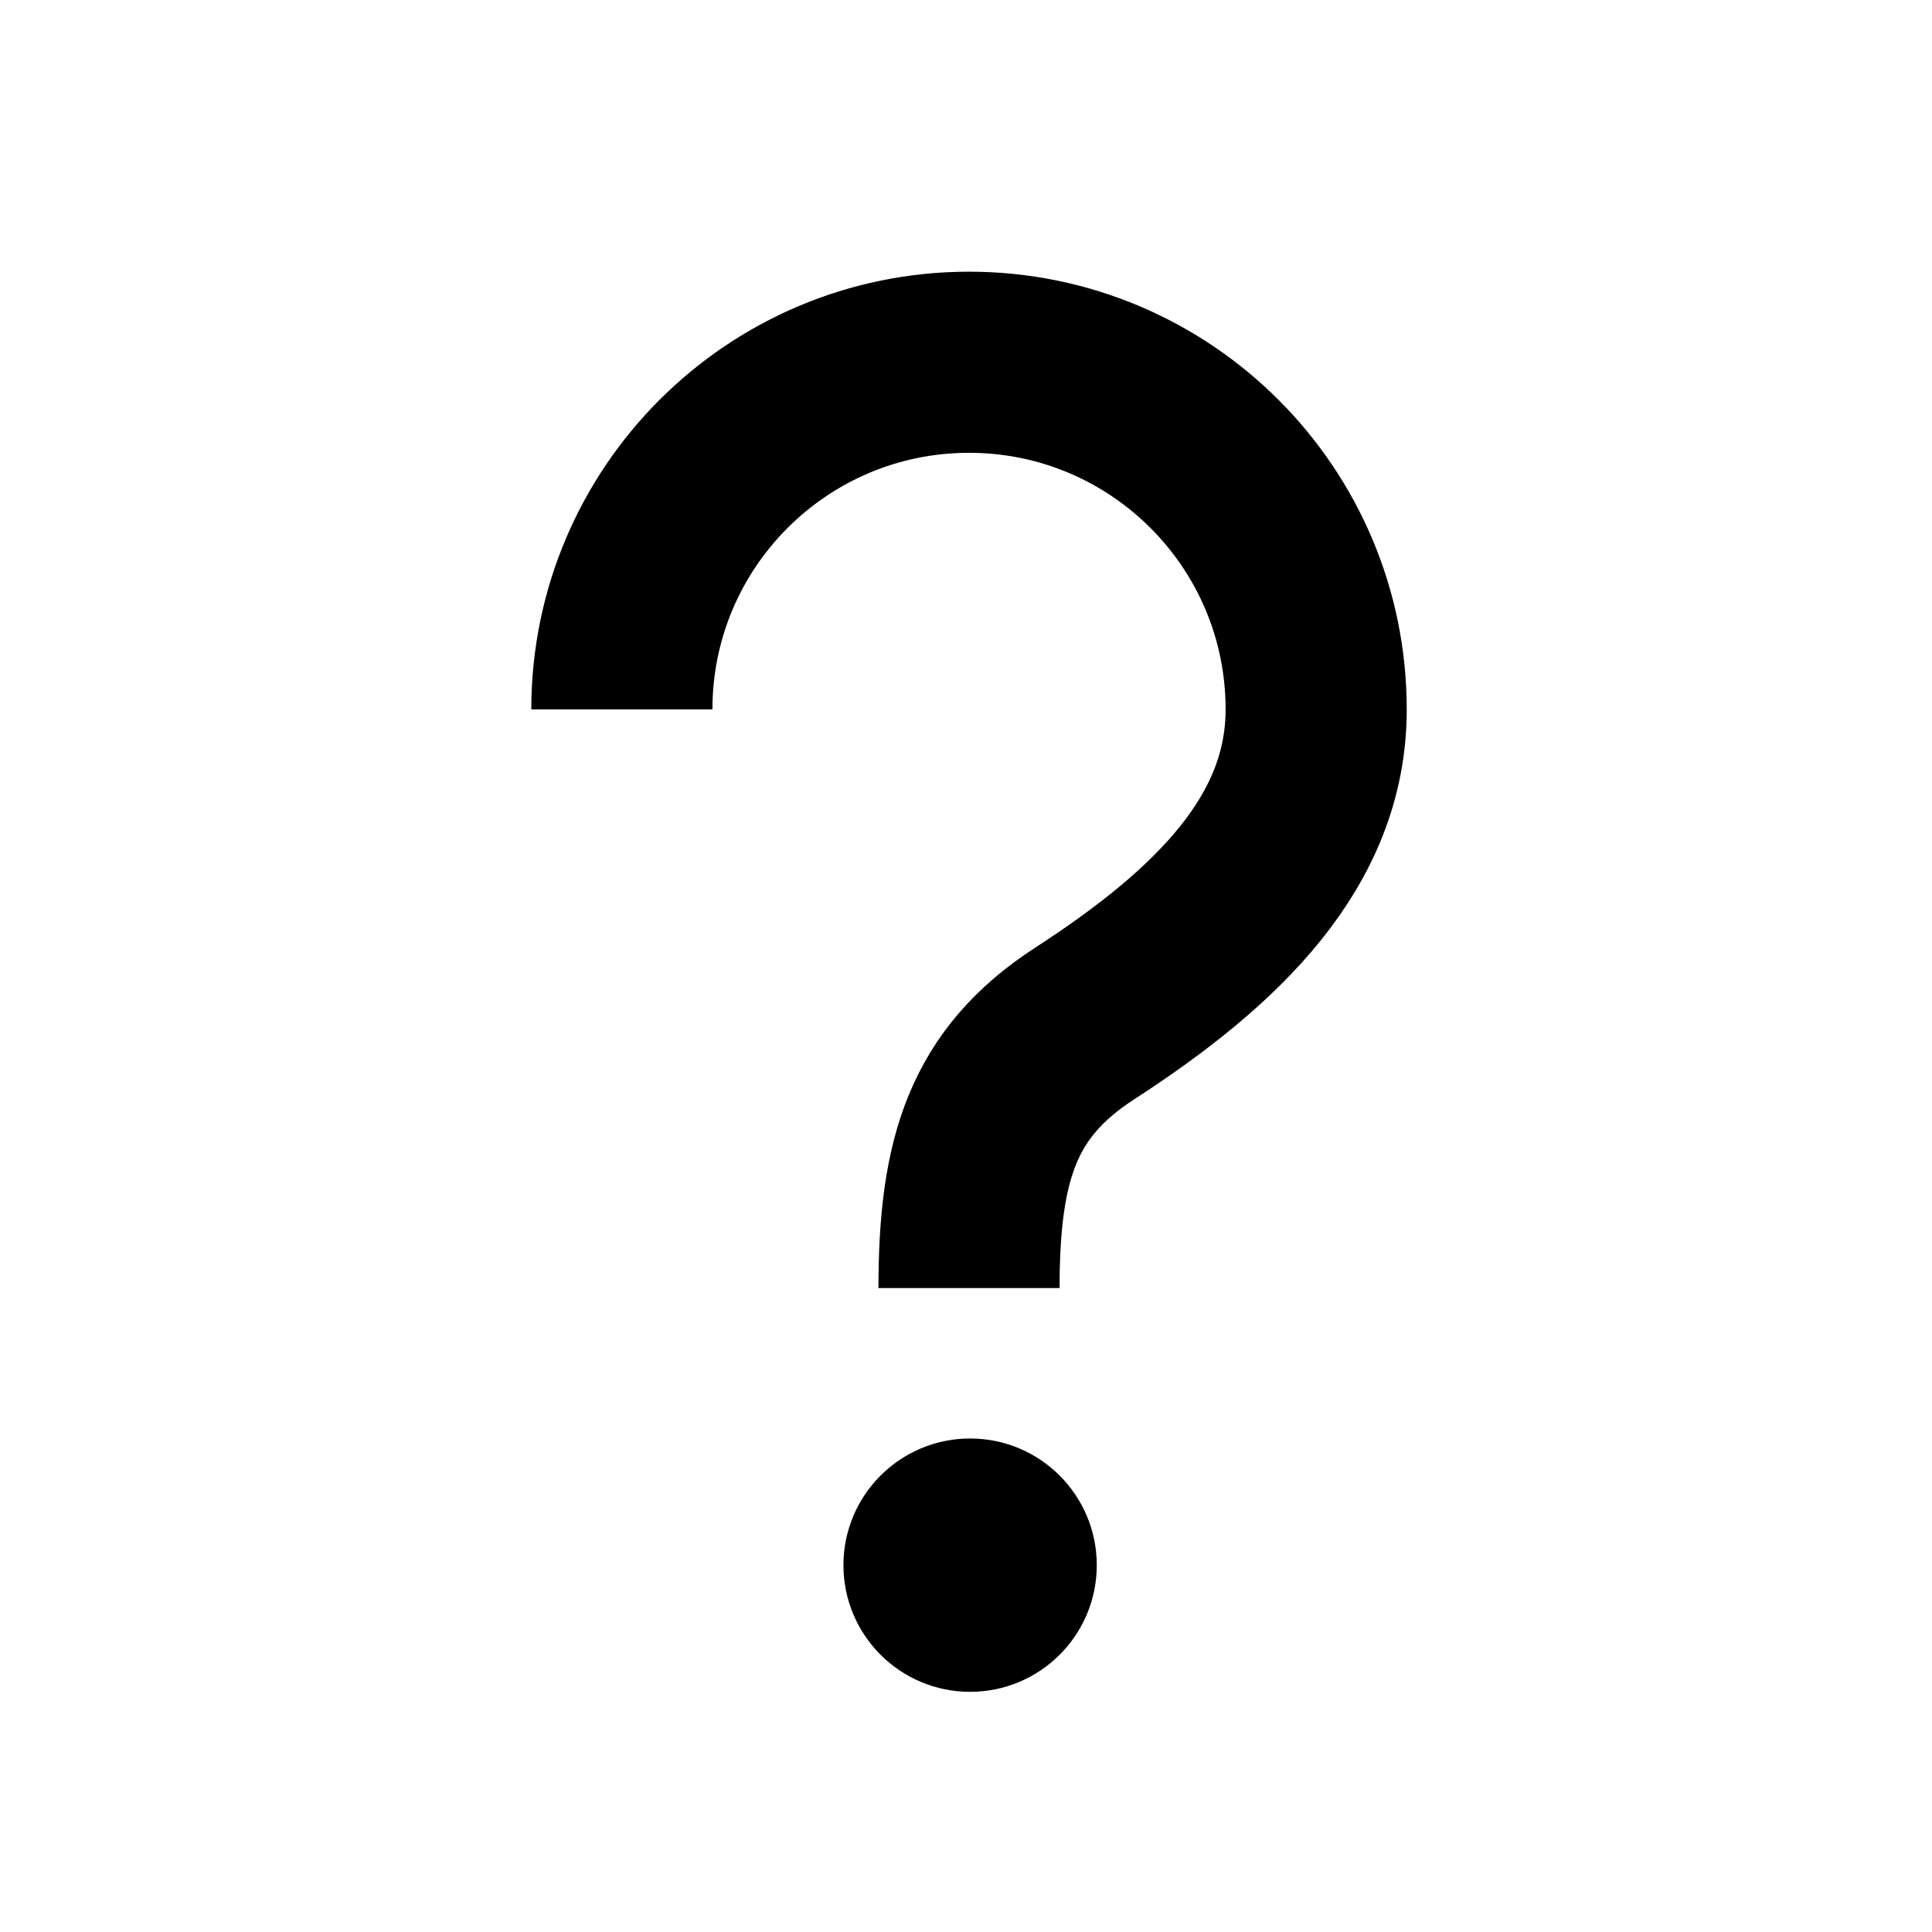
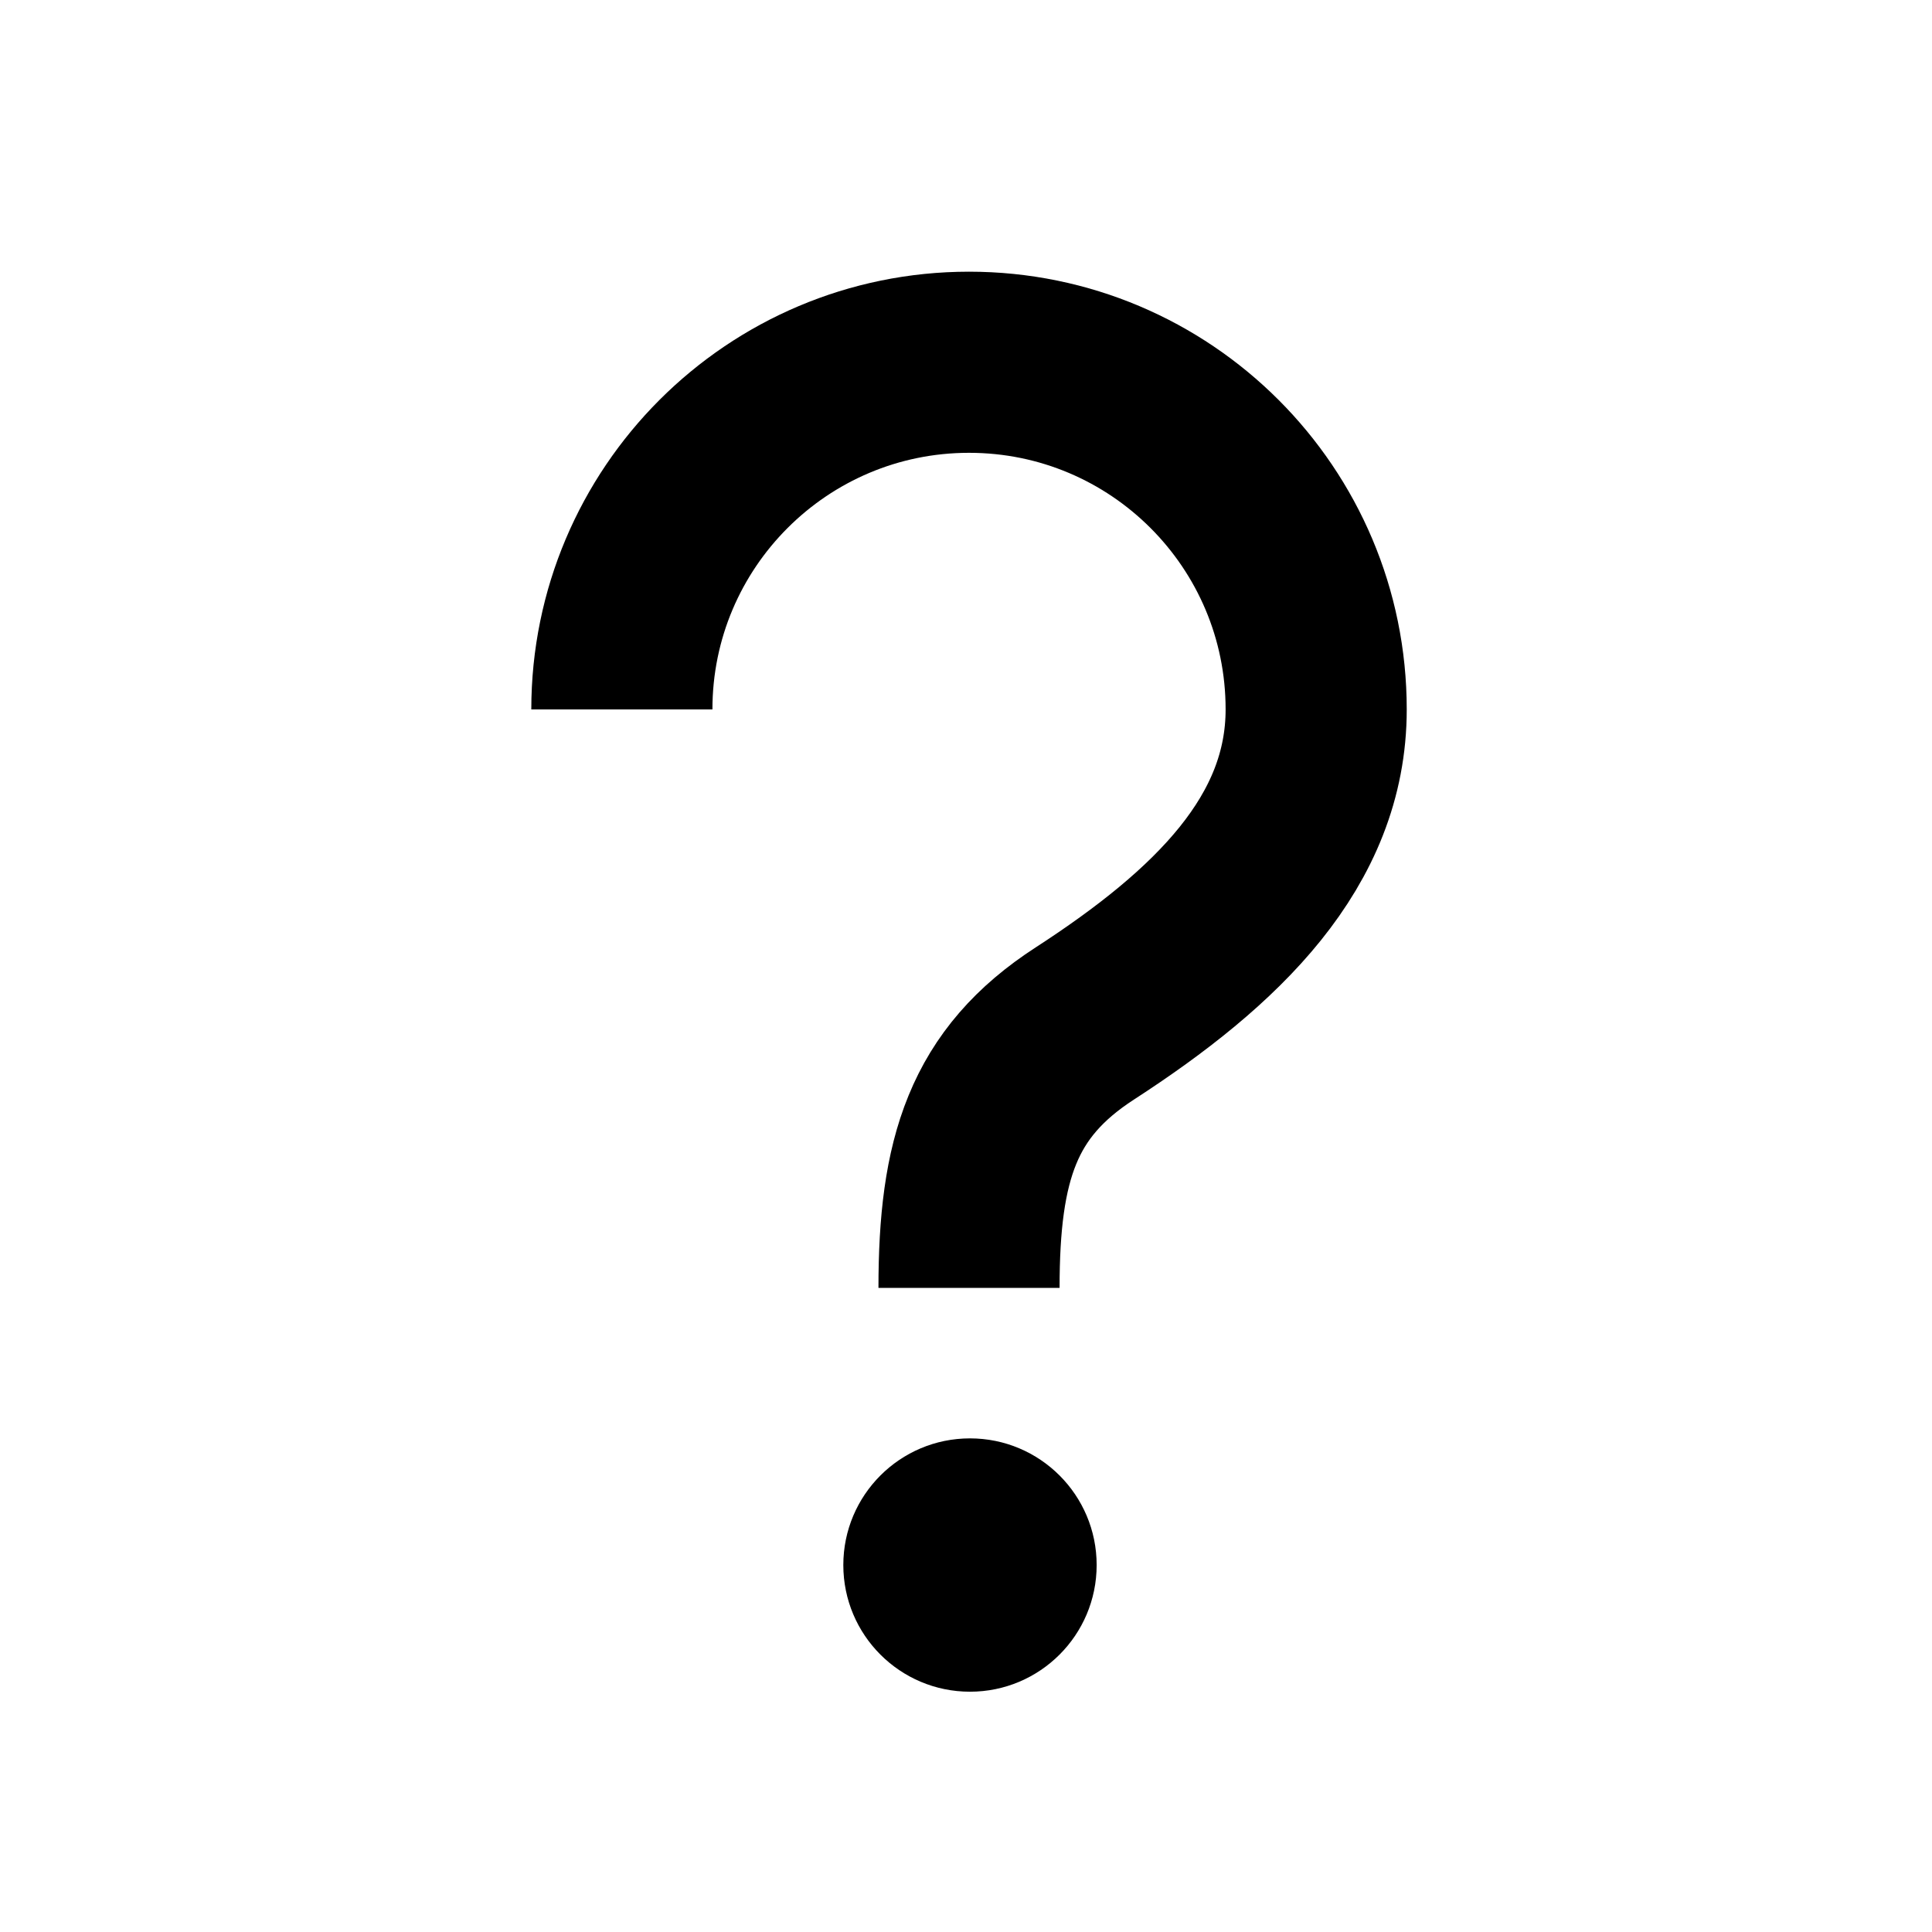
<svg xmlns="http://www.w3.org/2000/svg" width="100%" height="100%" viewBox="0 0 16 16" fill="none">
-   <path d="M5.15 5.875C5.15 4.287 6.437 3 8.025 3C9.613 3 10.9 4.287 10.9 5.875C10.9 6.967 10.082 7.764 8.983 8.476C8.221 8.97 8.025 9.601 8.025 10.667" stroke="currentColor" stroke-width="1.5" vector-effect="non-scaling-stroke" />
-   <circle cx="8.034" cy="12.962" r="1.049" fill="currentColor" vector-effect="non-scaling-stroke" />
+   <g>
+     <path d="M5.15 5.875C5.15 4.287 6.438 3 8.025 3C9.613 3 10.9 4.287 10.9 5.875C10.9 6.967 10.083 7.764 8.984 8.476C8.221 8.97 8.025 9.601 8.025 10.666" stroke="currentColor" stroke-width="1.5" vector-effect="non-scaling-stroke" />
+     <circle cx="8.033" cy="12.961" r="1.049" fill="currentColor" vector-effect="non-scaling-stroke" />
+   </g>
</svg>
